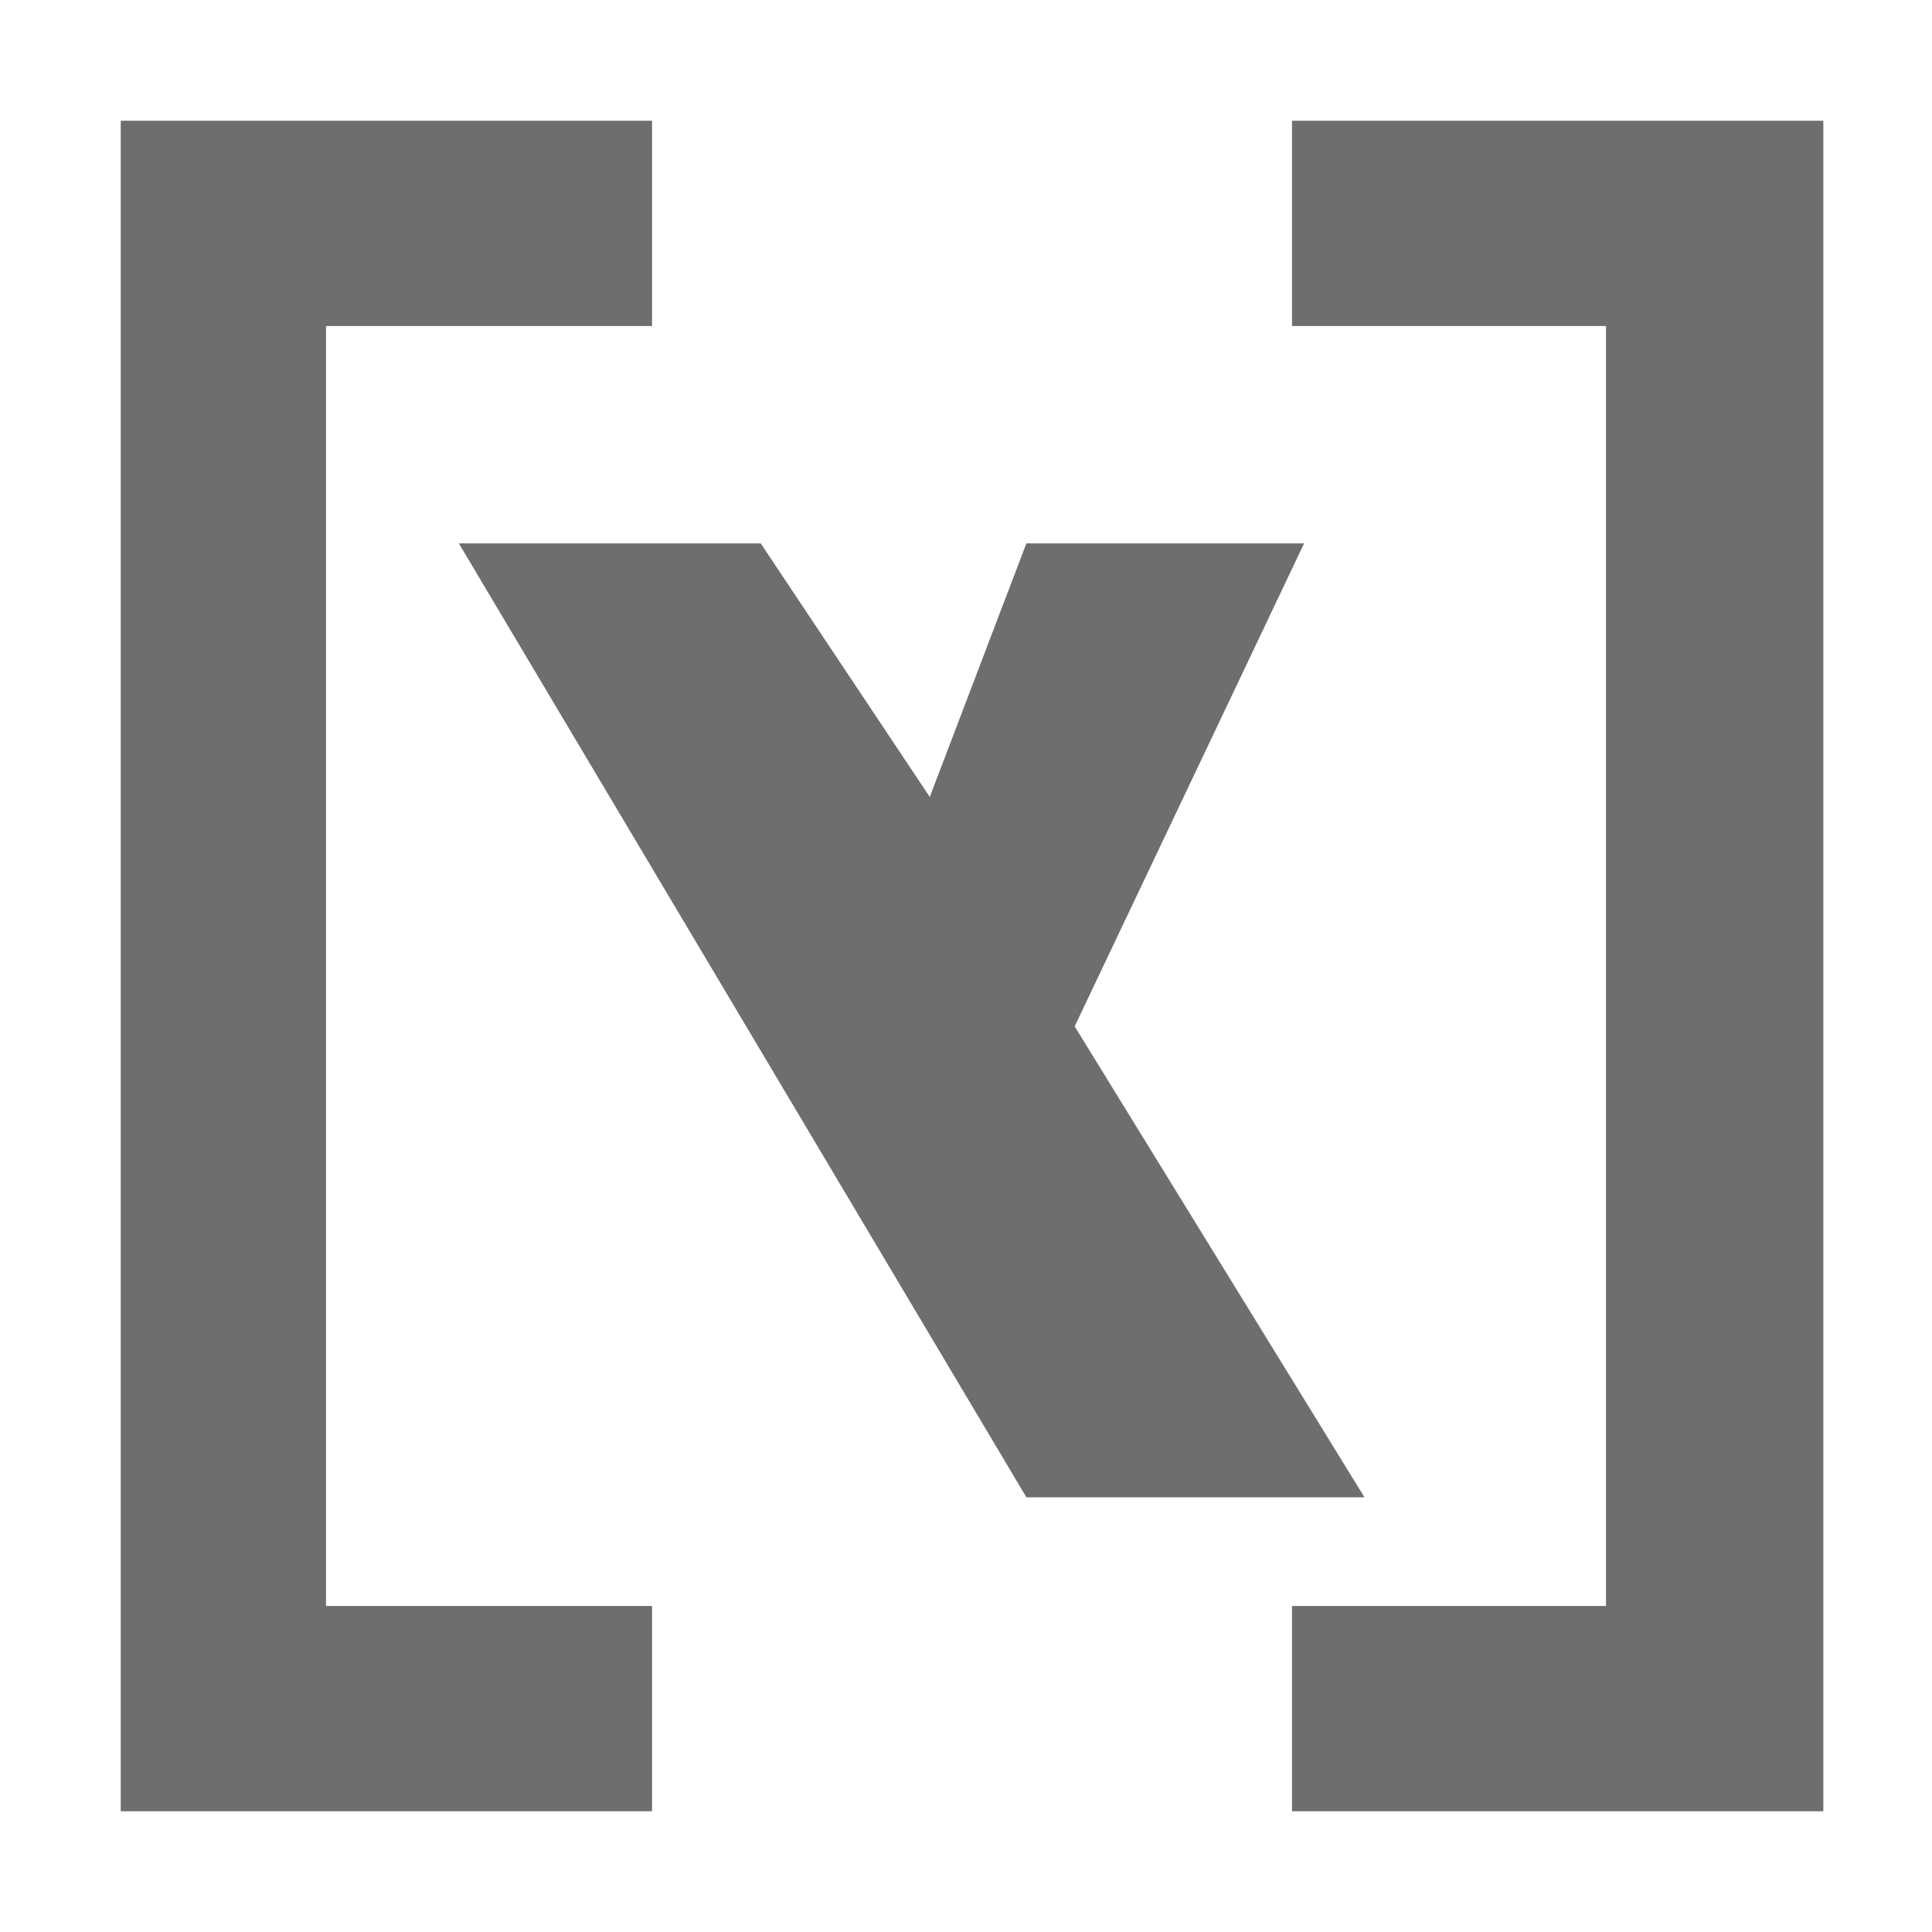
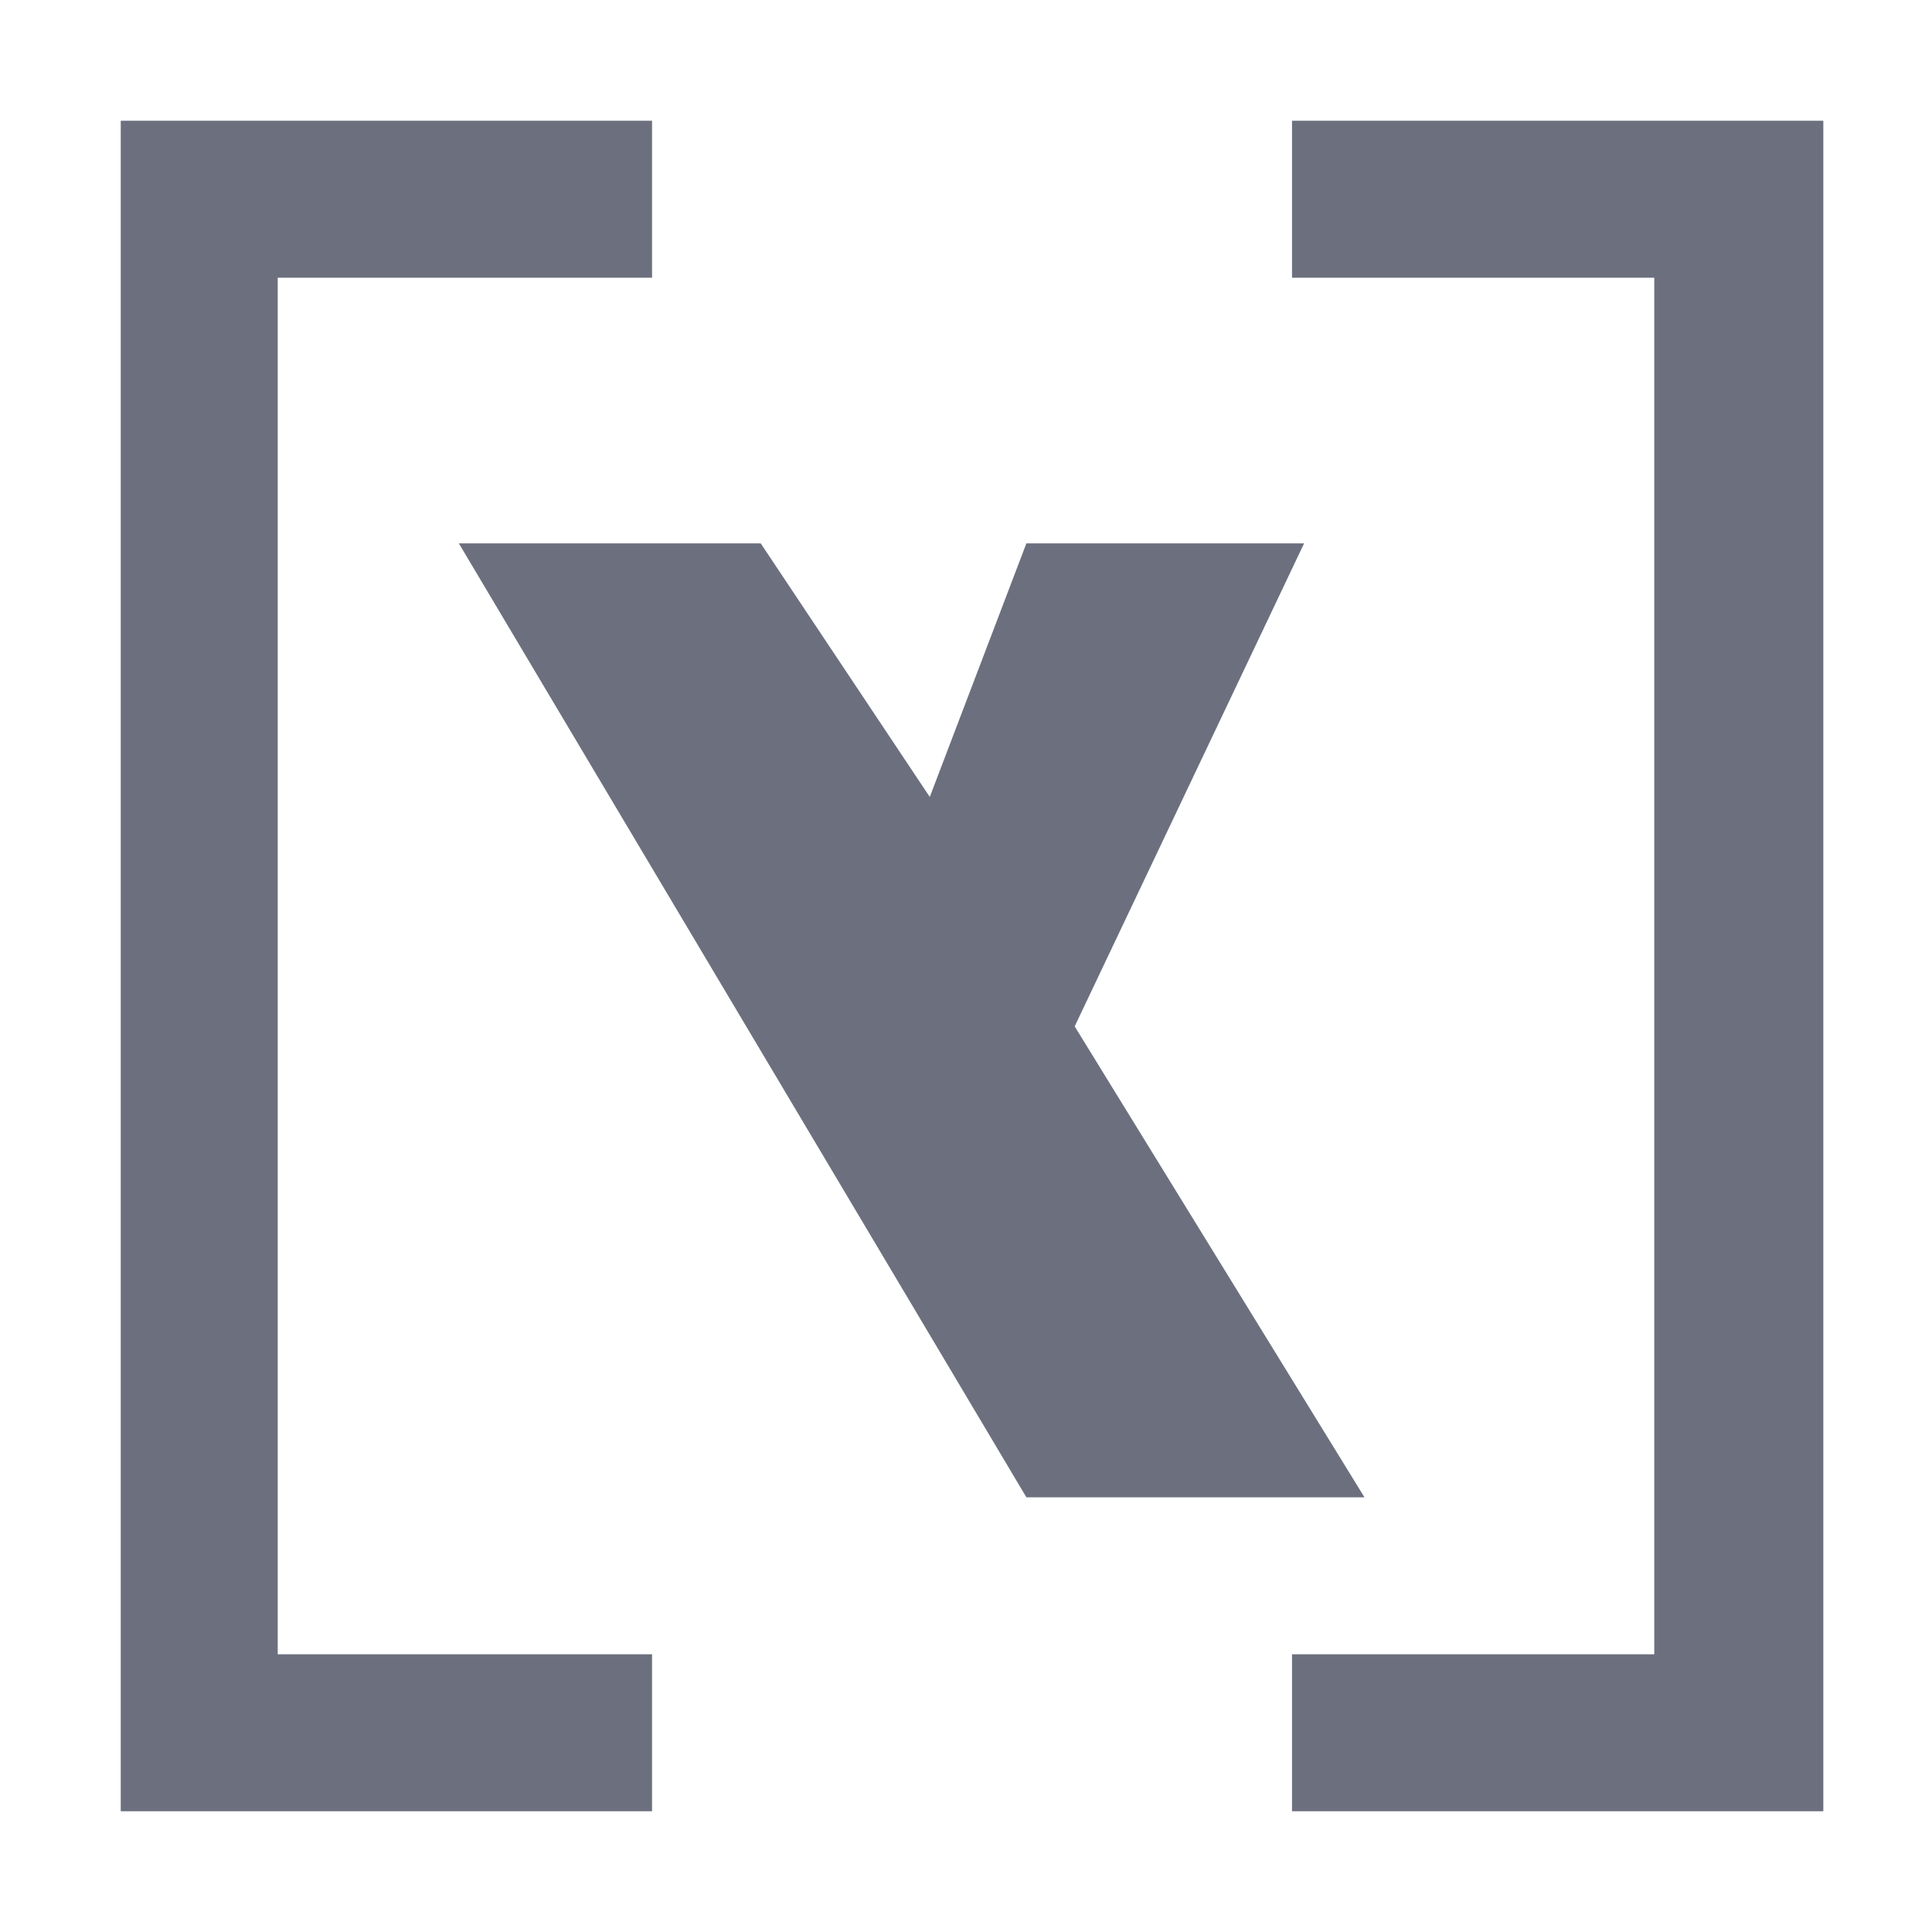
- <svg xmlns="http://www.w3.org/2000/svg" id="Layer_1" data-name="Layer 1" width="16" height="16" viewBox="0 0 16 16">
-   <g id="toolWindowHybrisIcon">
-     <style type="text/css">
-             .st0{fill:#6E6E6E;}
-         </style>
-     <polygon class="st0" points="10.7,1 10.7,2.7 13.3,2.7 13.3,13.3 10.7,13.3 10.7,15 15.1,15 15.1,13.6 15.1,13.3 15.1,2.7 15.1,2.2  15.1,1 " />
-     <polygon class="st0" points="5.4,1 5.4,2.7 2.7,2.7 2.7,13.3 5.4,13.3 5.4,15 1,15 1,13.6 1,13.3 1,2.7 1,2.2 1,1 " />
-     <polygon class="st0" points="8.9,8.5 10.8,4.5 8.5,4.5 7.7,6.6 6.3,4.5 3.8,4.5 8.5,12.4 11.3,12.4 " />
-   </g>
+ <svg xmlns="http://www.w3.org/2000/svg" fill="none" width="16" height="16" viewBox="0 0 16 16">
+   <polygon fill="#6C707E" points="10.7,1 10.7,2.3 13.7,2.3 13.7,13.7 10.7,13.7 10.7,15 15.1,15 15.1,13.6 15.1,13.3 15.1,2.7 15.1,2.2 15.1,1 " />
+   <polygon fill="#6C707E" points="5.4,1 5.4,2.3 2.3,2.3 2.3,13.7 5.4,13.7 5.4,15 1,15 1,13.6 1,13.3 1,2.7 1,2.2 1,1 " />
+   <polygon fill="#6C707E" points="8.9,8.5 10.8,4.5 8.5,4.5 7.7,6.6 6.3,4.5 3.8,4.5 8.5,12.4 11.3,12.4 " />
</svg>
